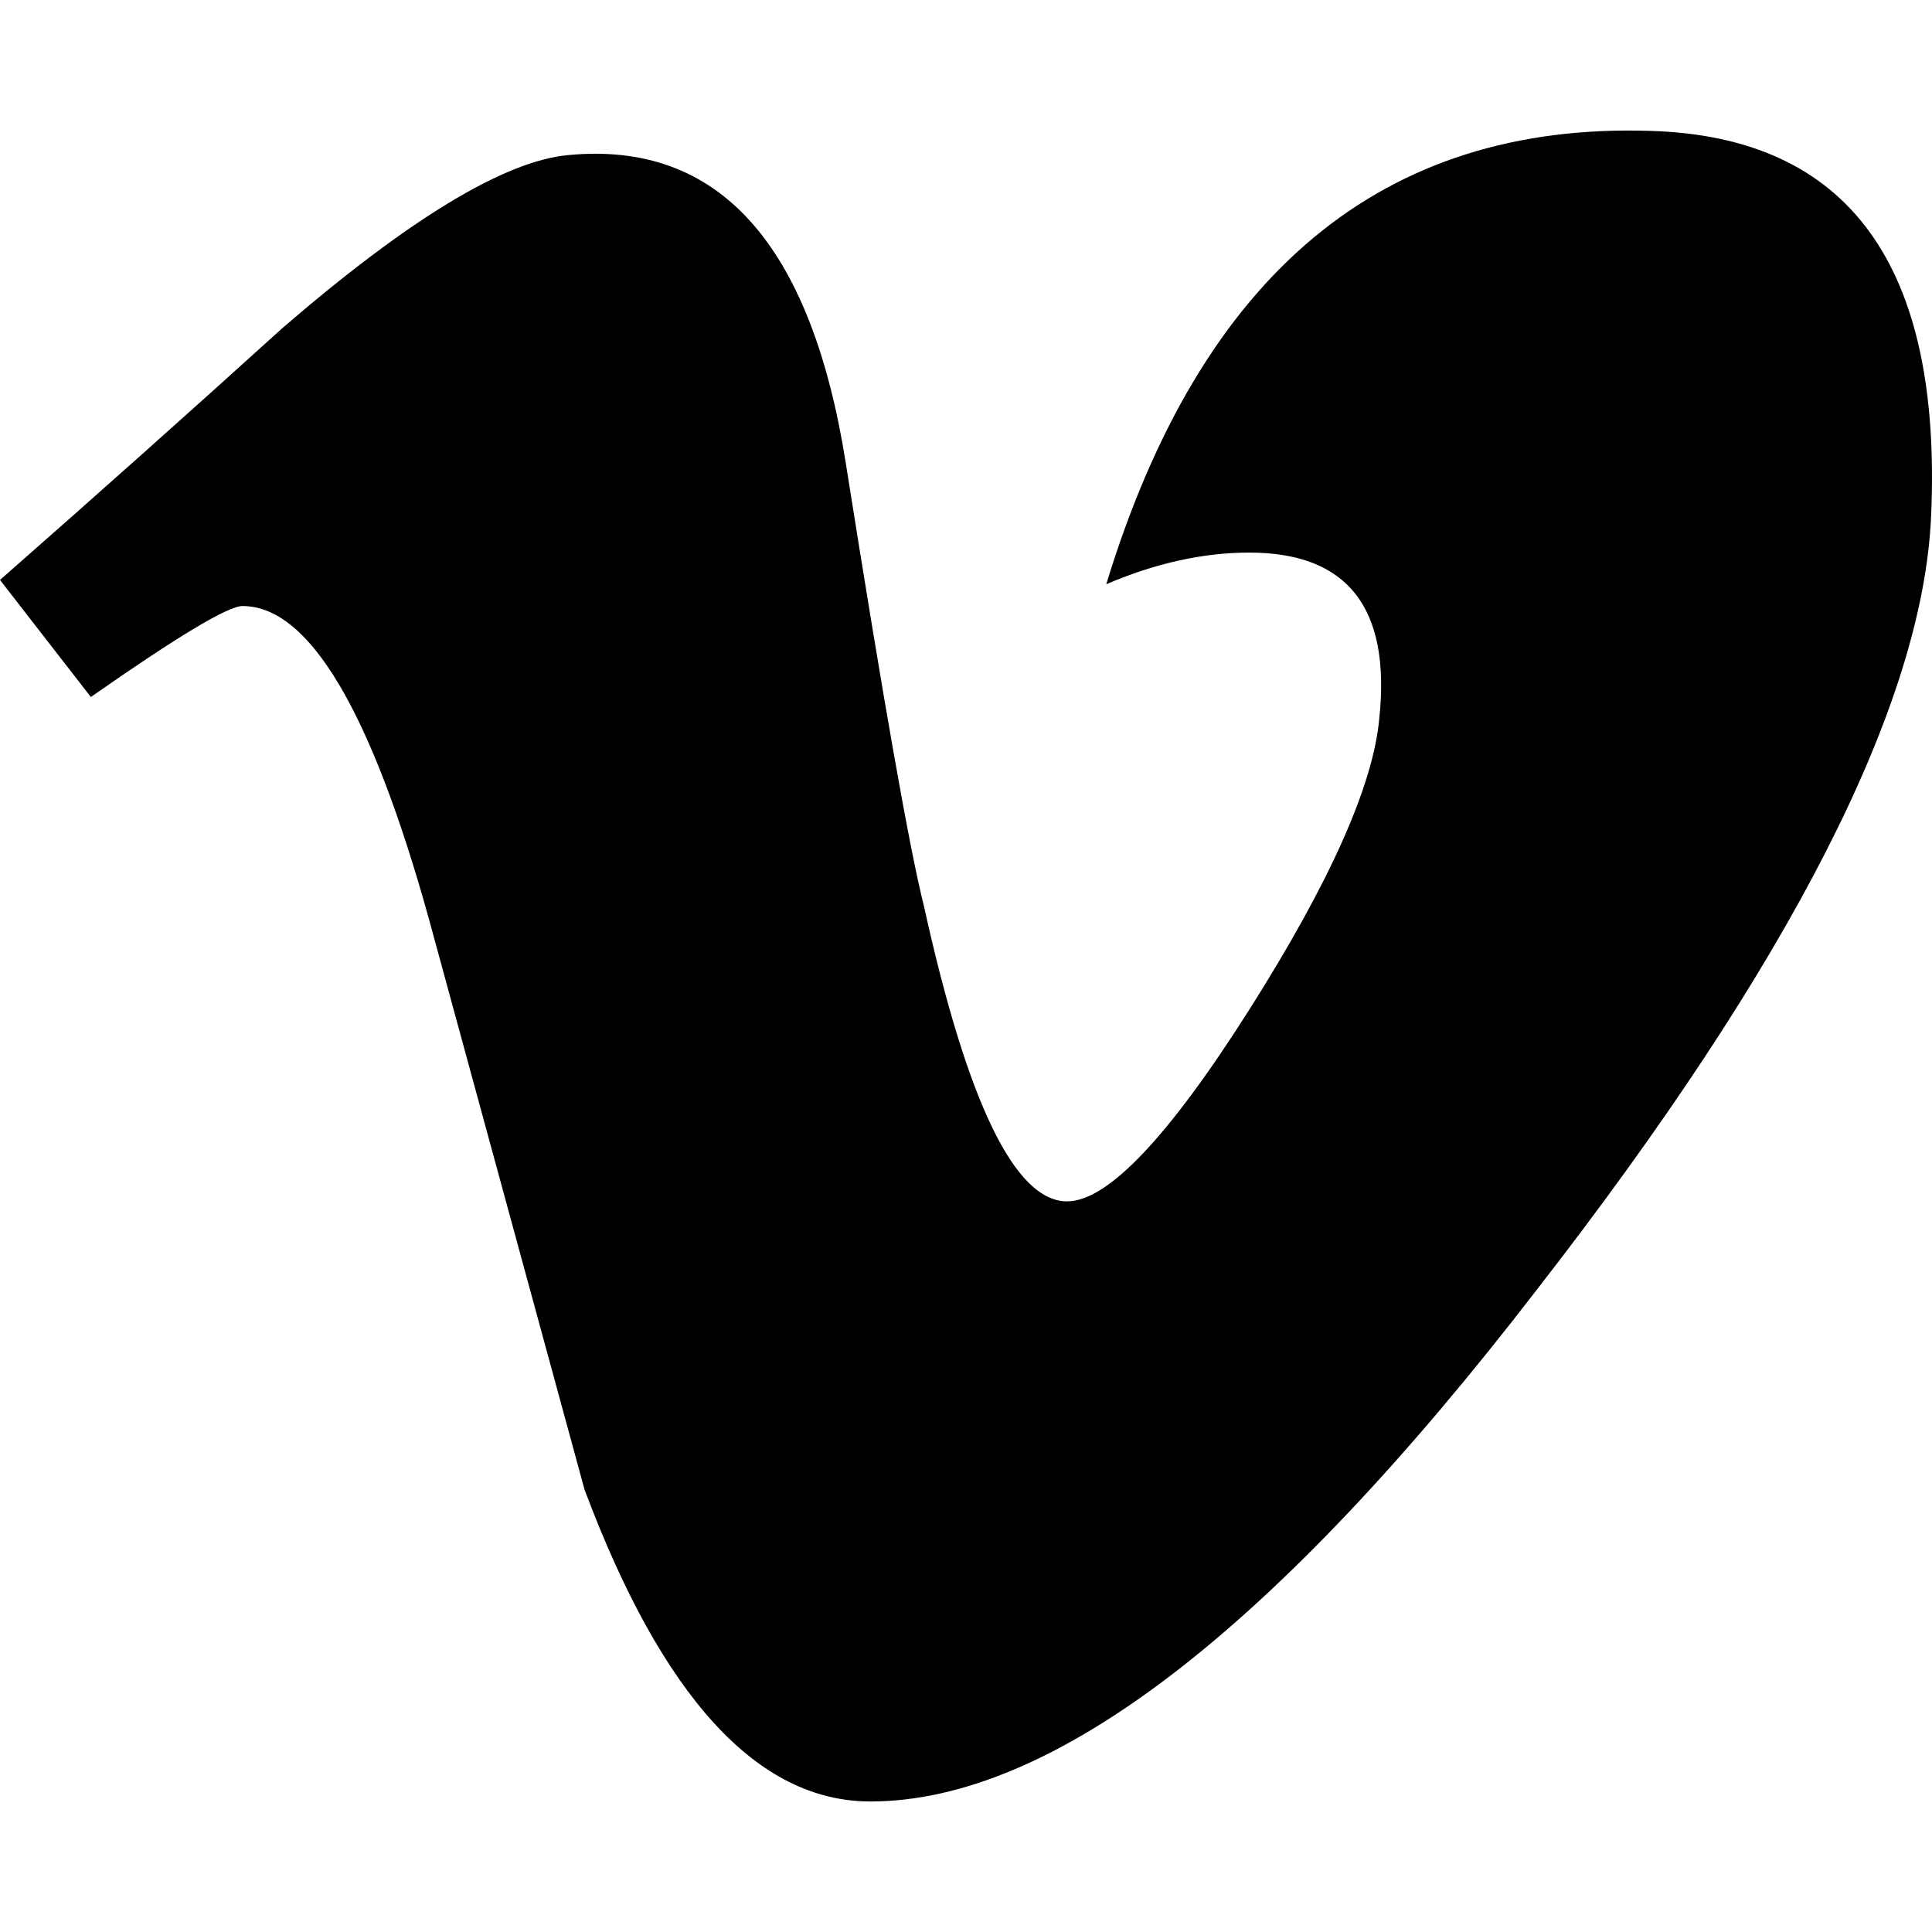
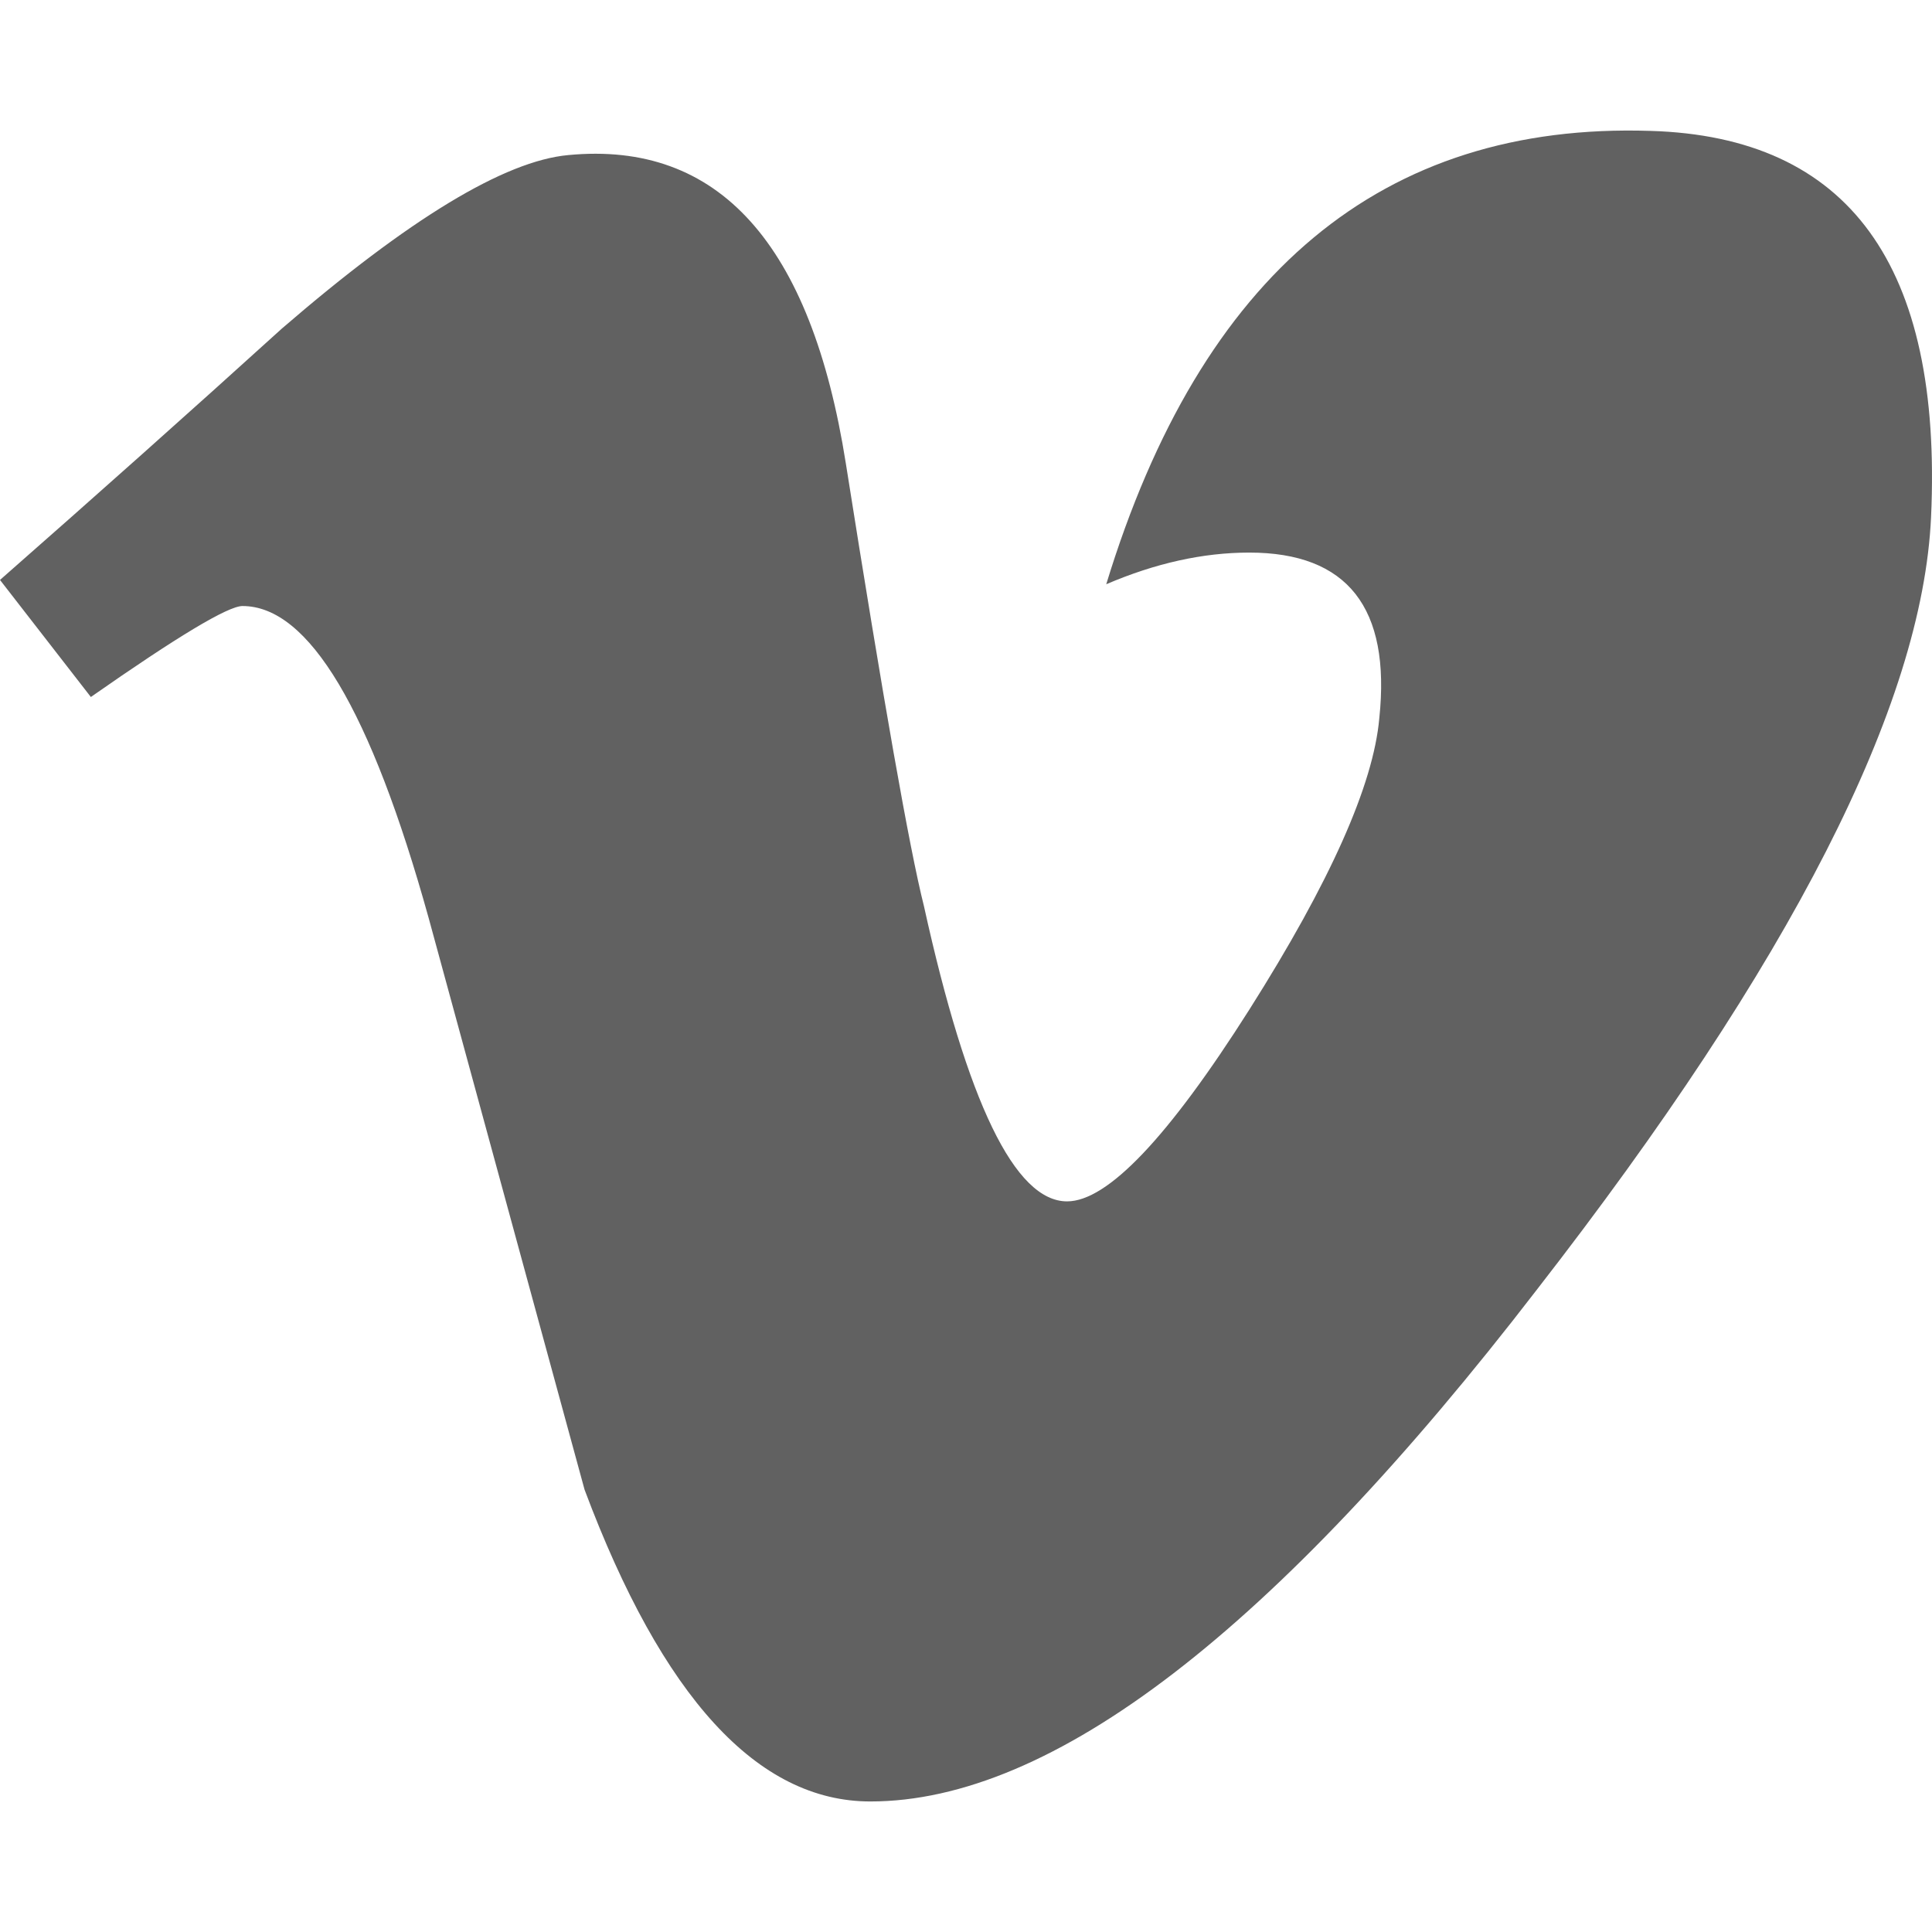
- <svg xmlns="http://www.w3.org/2000/svg" height="100%" style="fill-rule:evenodd;clip-rule:evenodd;stroke-linejoin:round;stroke-miterlimit:2;" version="1.1" viewBox="0 0 512 512" width="100%" xml:space="preserve">
+ <svg xmlns="http://www.w3.org/2000/svg" height="100%" fill="#616161" style="fill-rule:evenodd;clip-rule:evenodd;stroke-linejoin:round;stroke-miterlimit:2;" version="1.1" viewBox="0 0 512 512" width="100%" xml:space="preserve">
  <path d="M511.751,137.03c-2.279,49.837 -37.085,118.065 -104.422,204.686c-69.61,90.446 -128.51,135.69 -176.676,135.69c-29.852,0 -55.11,-27.532 -75.739,-82.635c-13.775,-50.511 -27.537,-101.015 -41.324,-151.525c-15.321,-55.074 -31.746,-82.641 -49.329,-82.641c-3.832,0 -17.234,8.059 -40.184,24.107l-24.077,-31.021c25.264,-22.194 50.185,-44.387 74.705,-66.623c33.707,-29.107 59.025,-44.423 75.881,-45.97c39.836,-3.831 64.361,23.405 73.566,81.697c9.949,62.897 16.839,102.018 20.7,117.322c11.501,52.193 24.142,78.259 37.935,78.259c10.704,0 26.81,-16.927 48.284,-50.793c21.426,-33.843 32.91,-59.591 34.463,-77.298c3.064,-29.208 -8.426,-43.844 -34.463,-43.844c-12.263,0 -24.904,2.816 -37.905,8.39c25.17,-82.405 73.247,-122.429 144.198,-120.144c52.612,1.541 77.427,35.655 74.387,102.343Z" style="fill-rule:nonzero;" />
</svg>
